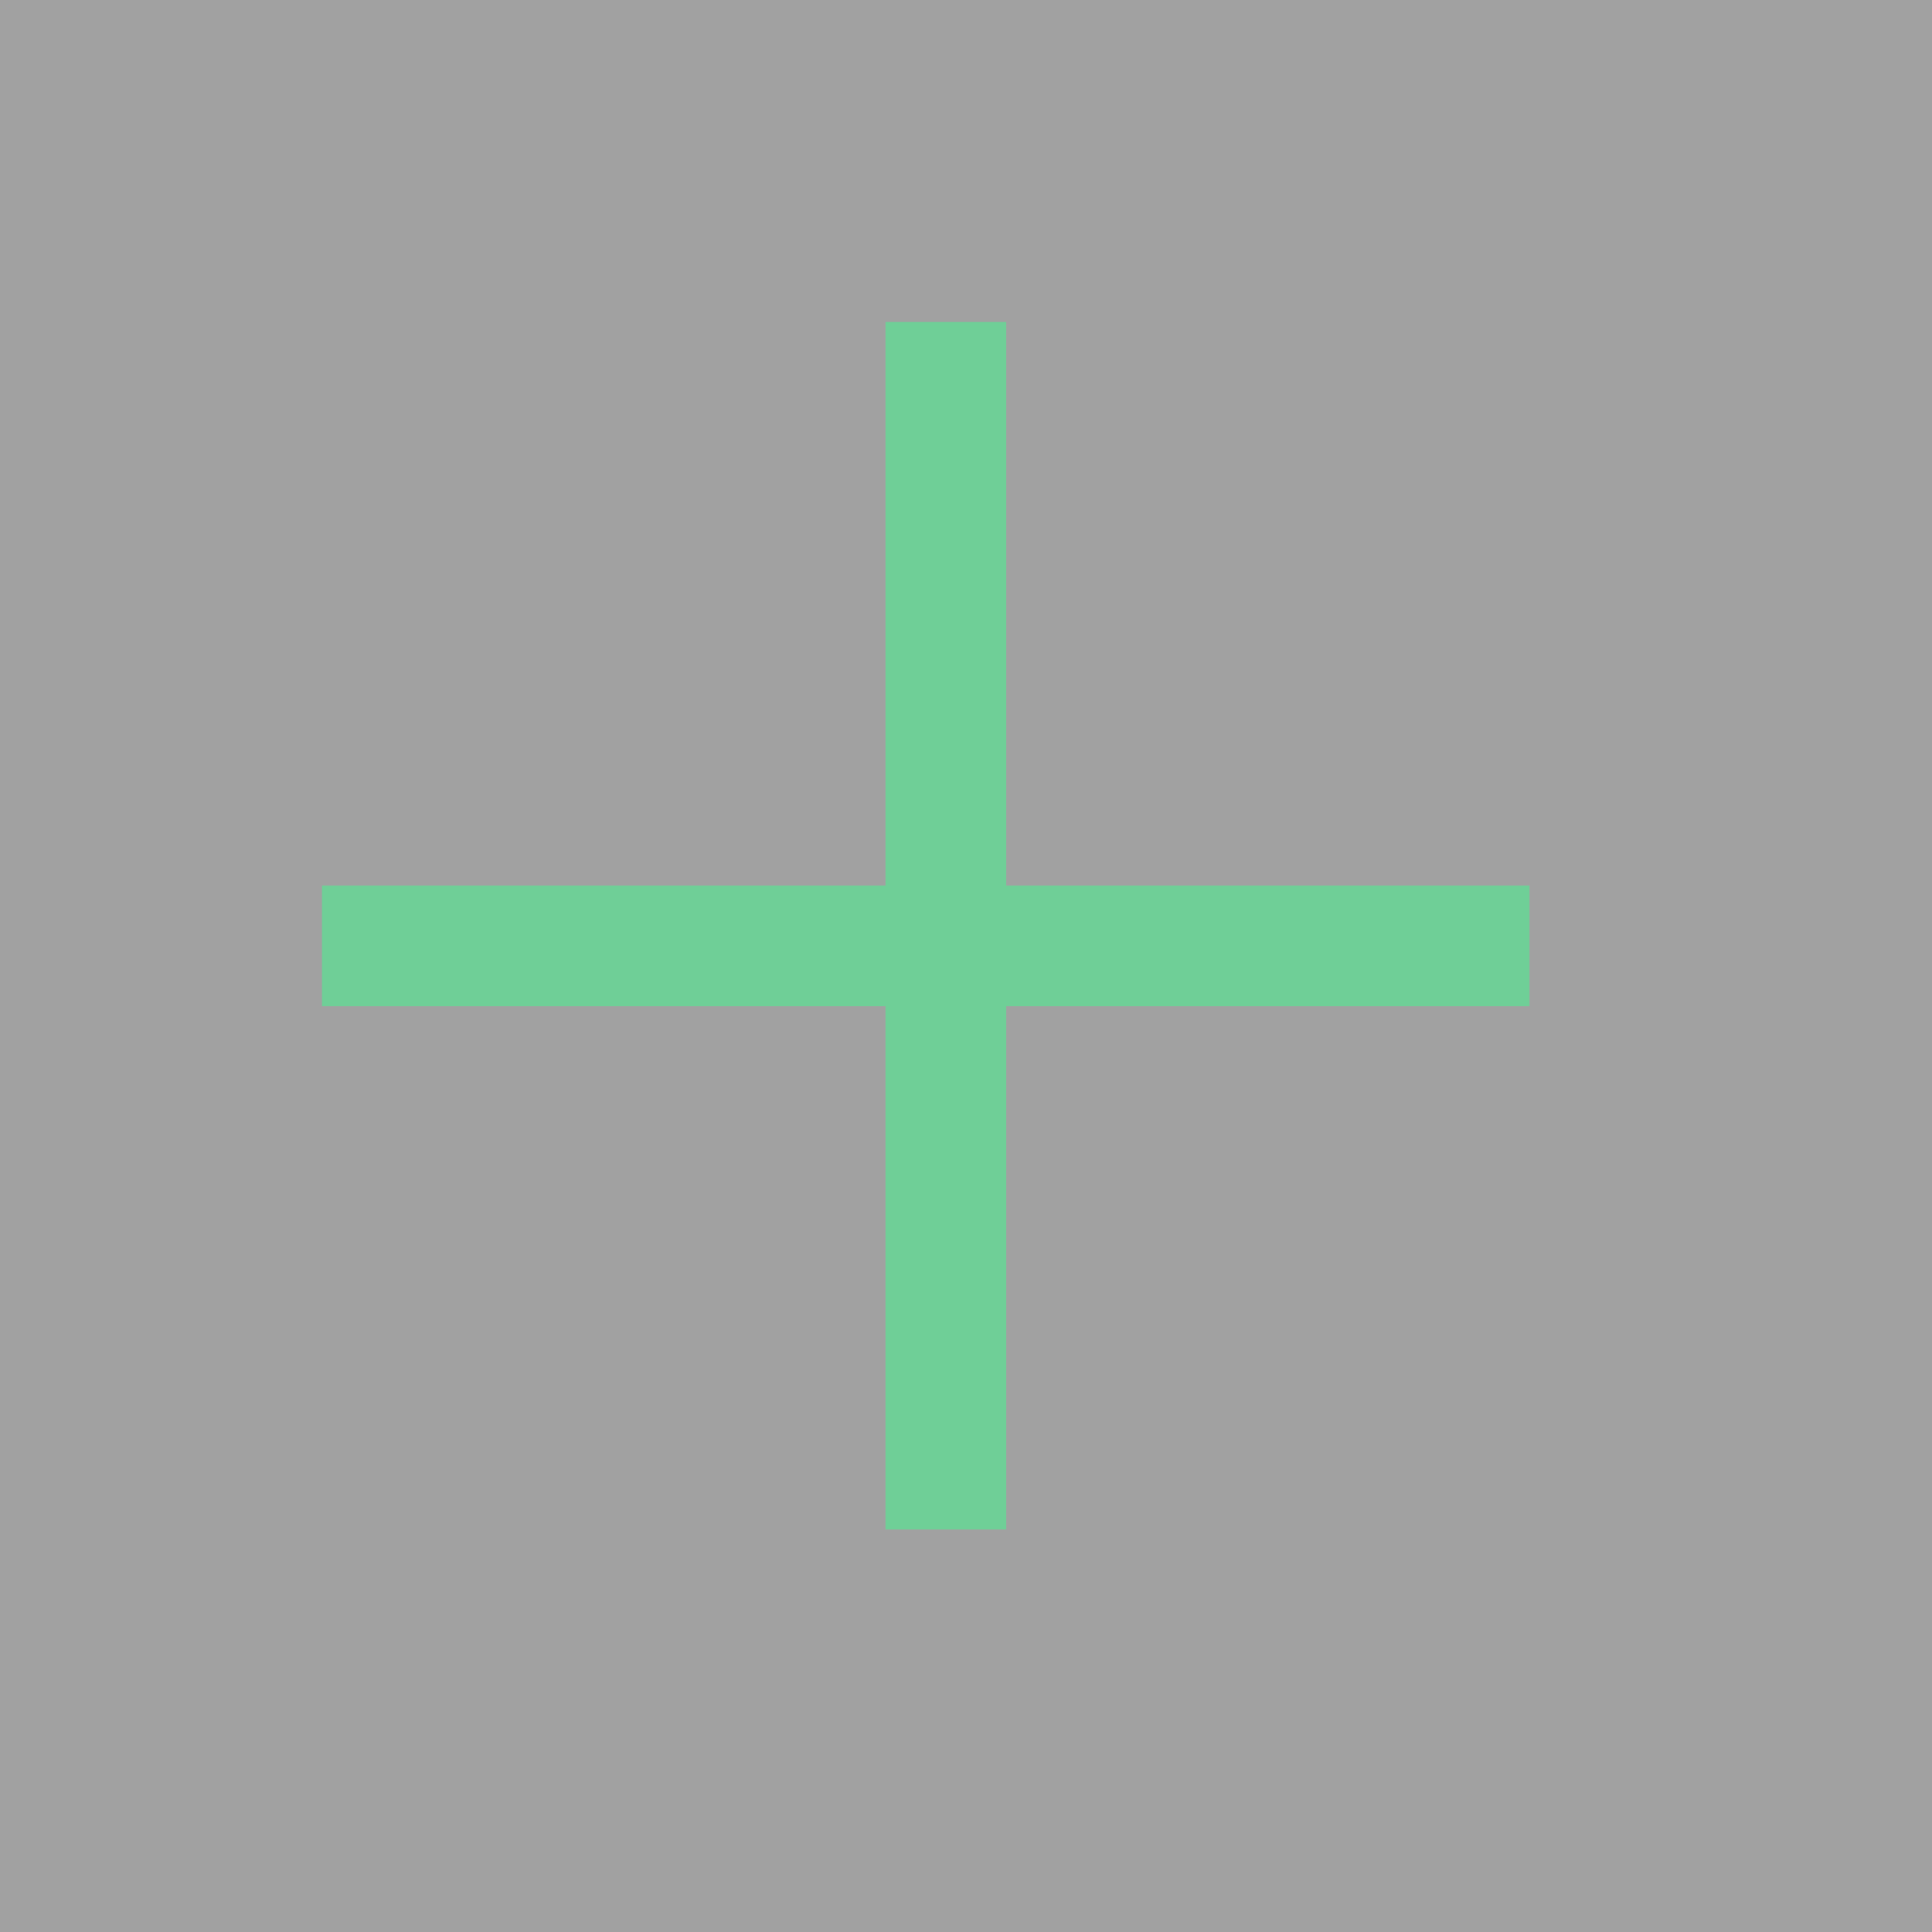
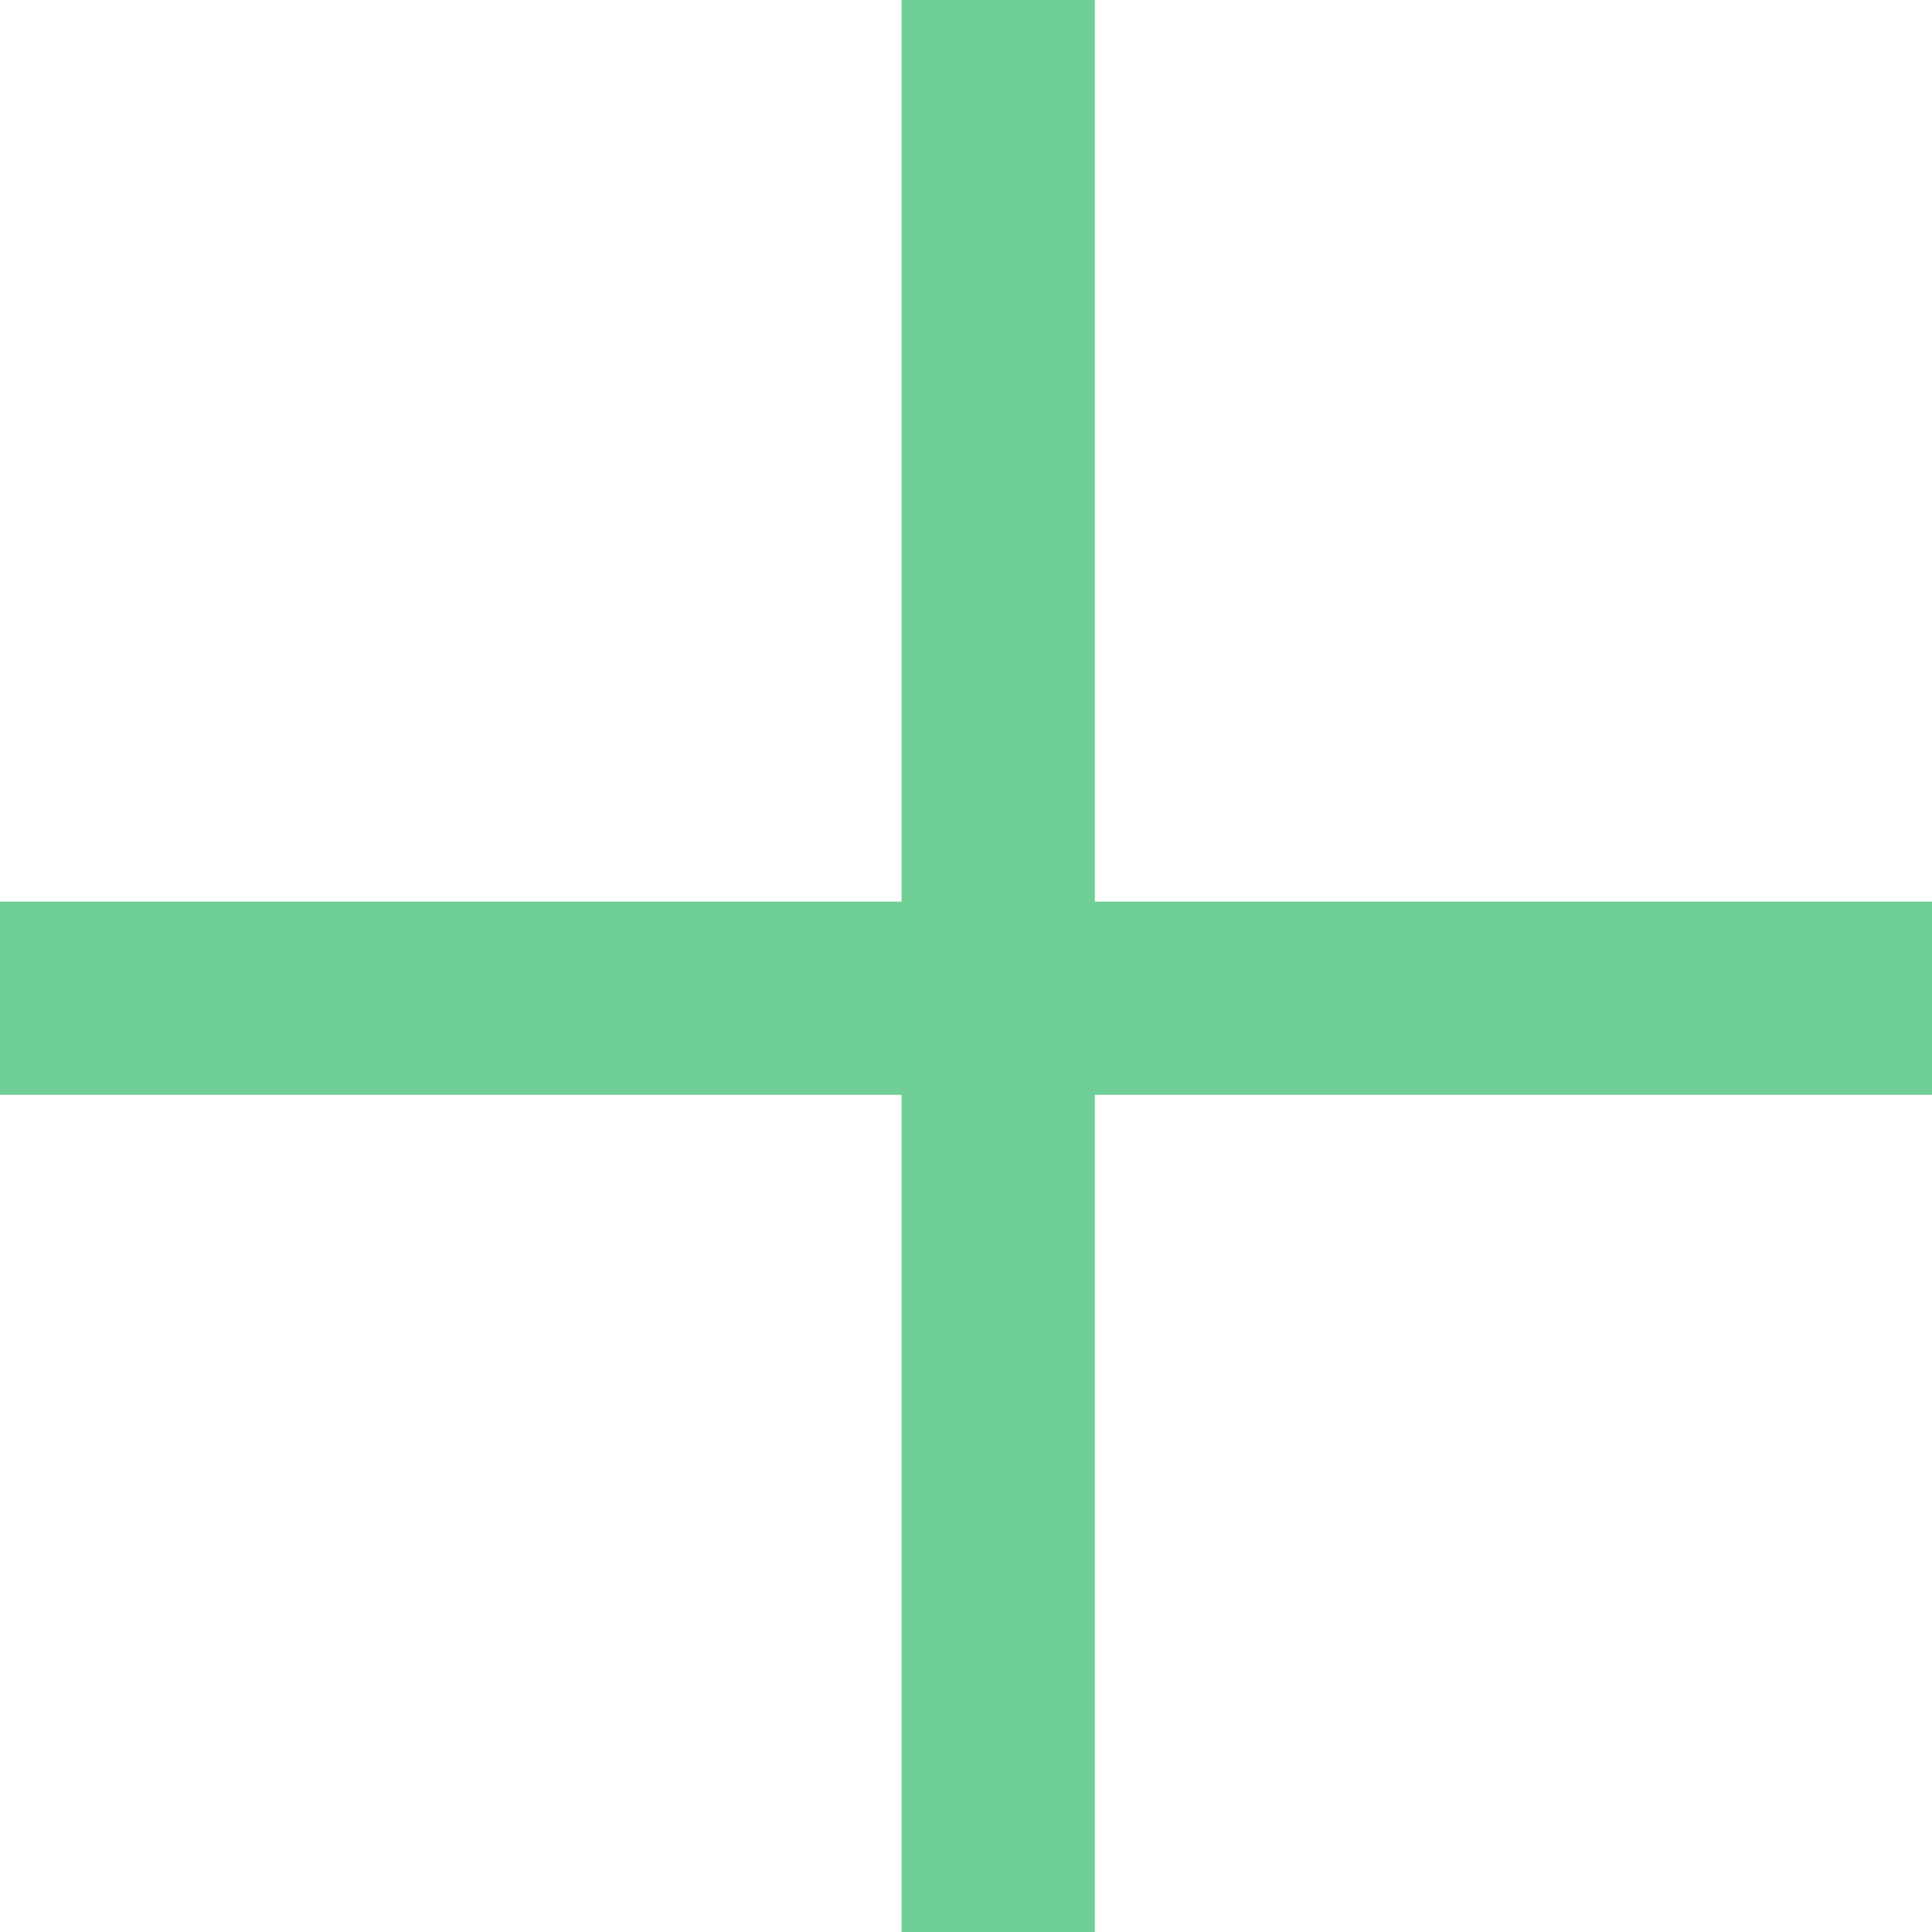
- <svg xmlns="http://www.w3.org/2000/svg" width="24" height="24" viewBox="0 0 24 24" fill="none">
-   <g filter="url(#filter0_b)">
-     <rect width="24" height="24" fill="black" fill-opacity="0.37" />
-   </g>
-   <line x1="11.75" y1="4" x2="11.75" y2="19" stroke="#6FCF97" stroke-width="1.5" />
-   <line x1="19" y1="11.75" x2="4" y2="11.75" stroke="#6FCF97" stroke-width="1.5" />
-   <defs>
-     <filter id="filter0_b" x="-15" y="-15" width="54" height="54" filterUnits="userSpaceOnUse" color-interpolation-filters="sRGB">
-       <feFlood flood-opacity="0" result="BackgroundImageFix" />
-       <feGaussianBlur in="BackgroundImage" stdDeviation="7.5" />
-       <feComposite in2="SourceAlpha" operator="in" result="effect1_backgroundBlur" />
-       <feBlend mode="normal" in="SourceGraphic" in2="effect1_backgroundBlur" result="shape" />
-     </filter>
-   </defs>
+ <svg xmlns="http://www.w3.org/2000/svg" width="15" height="15" viewBox="0 0 15 15" fill="none">
+   <line x1="7.75" y1="-3.27835e-08" x2="7.75" y2="15" stroke="#6FCF97" stroke-width="1.5" />
+   <line x1="15" y1="7.75" y2="7.75" stroke="#6FCF97" stroke-width="1.5" />
</svg>
